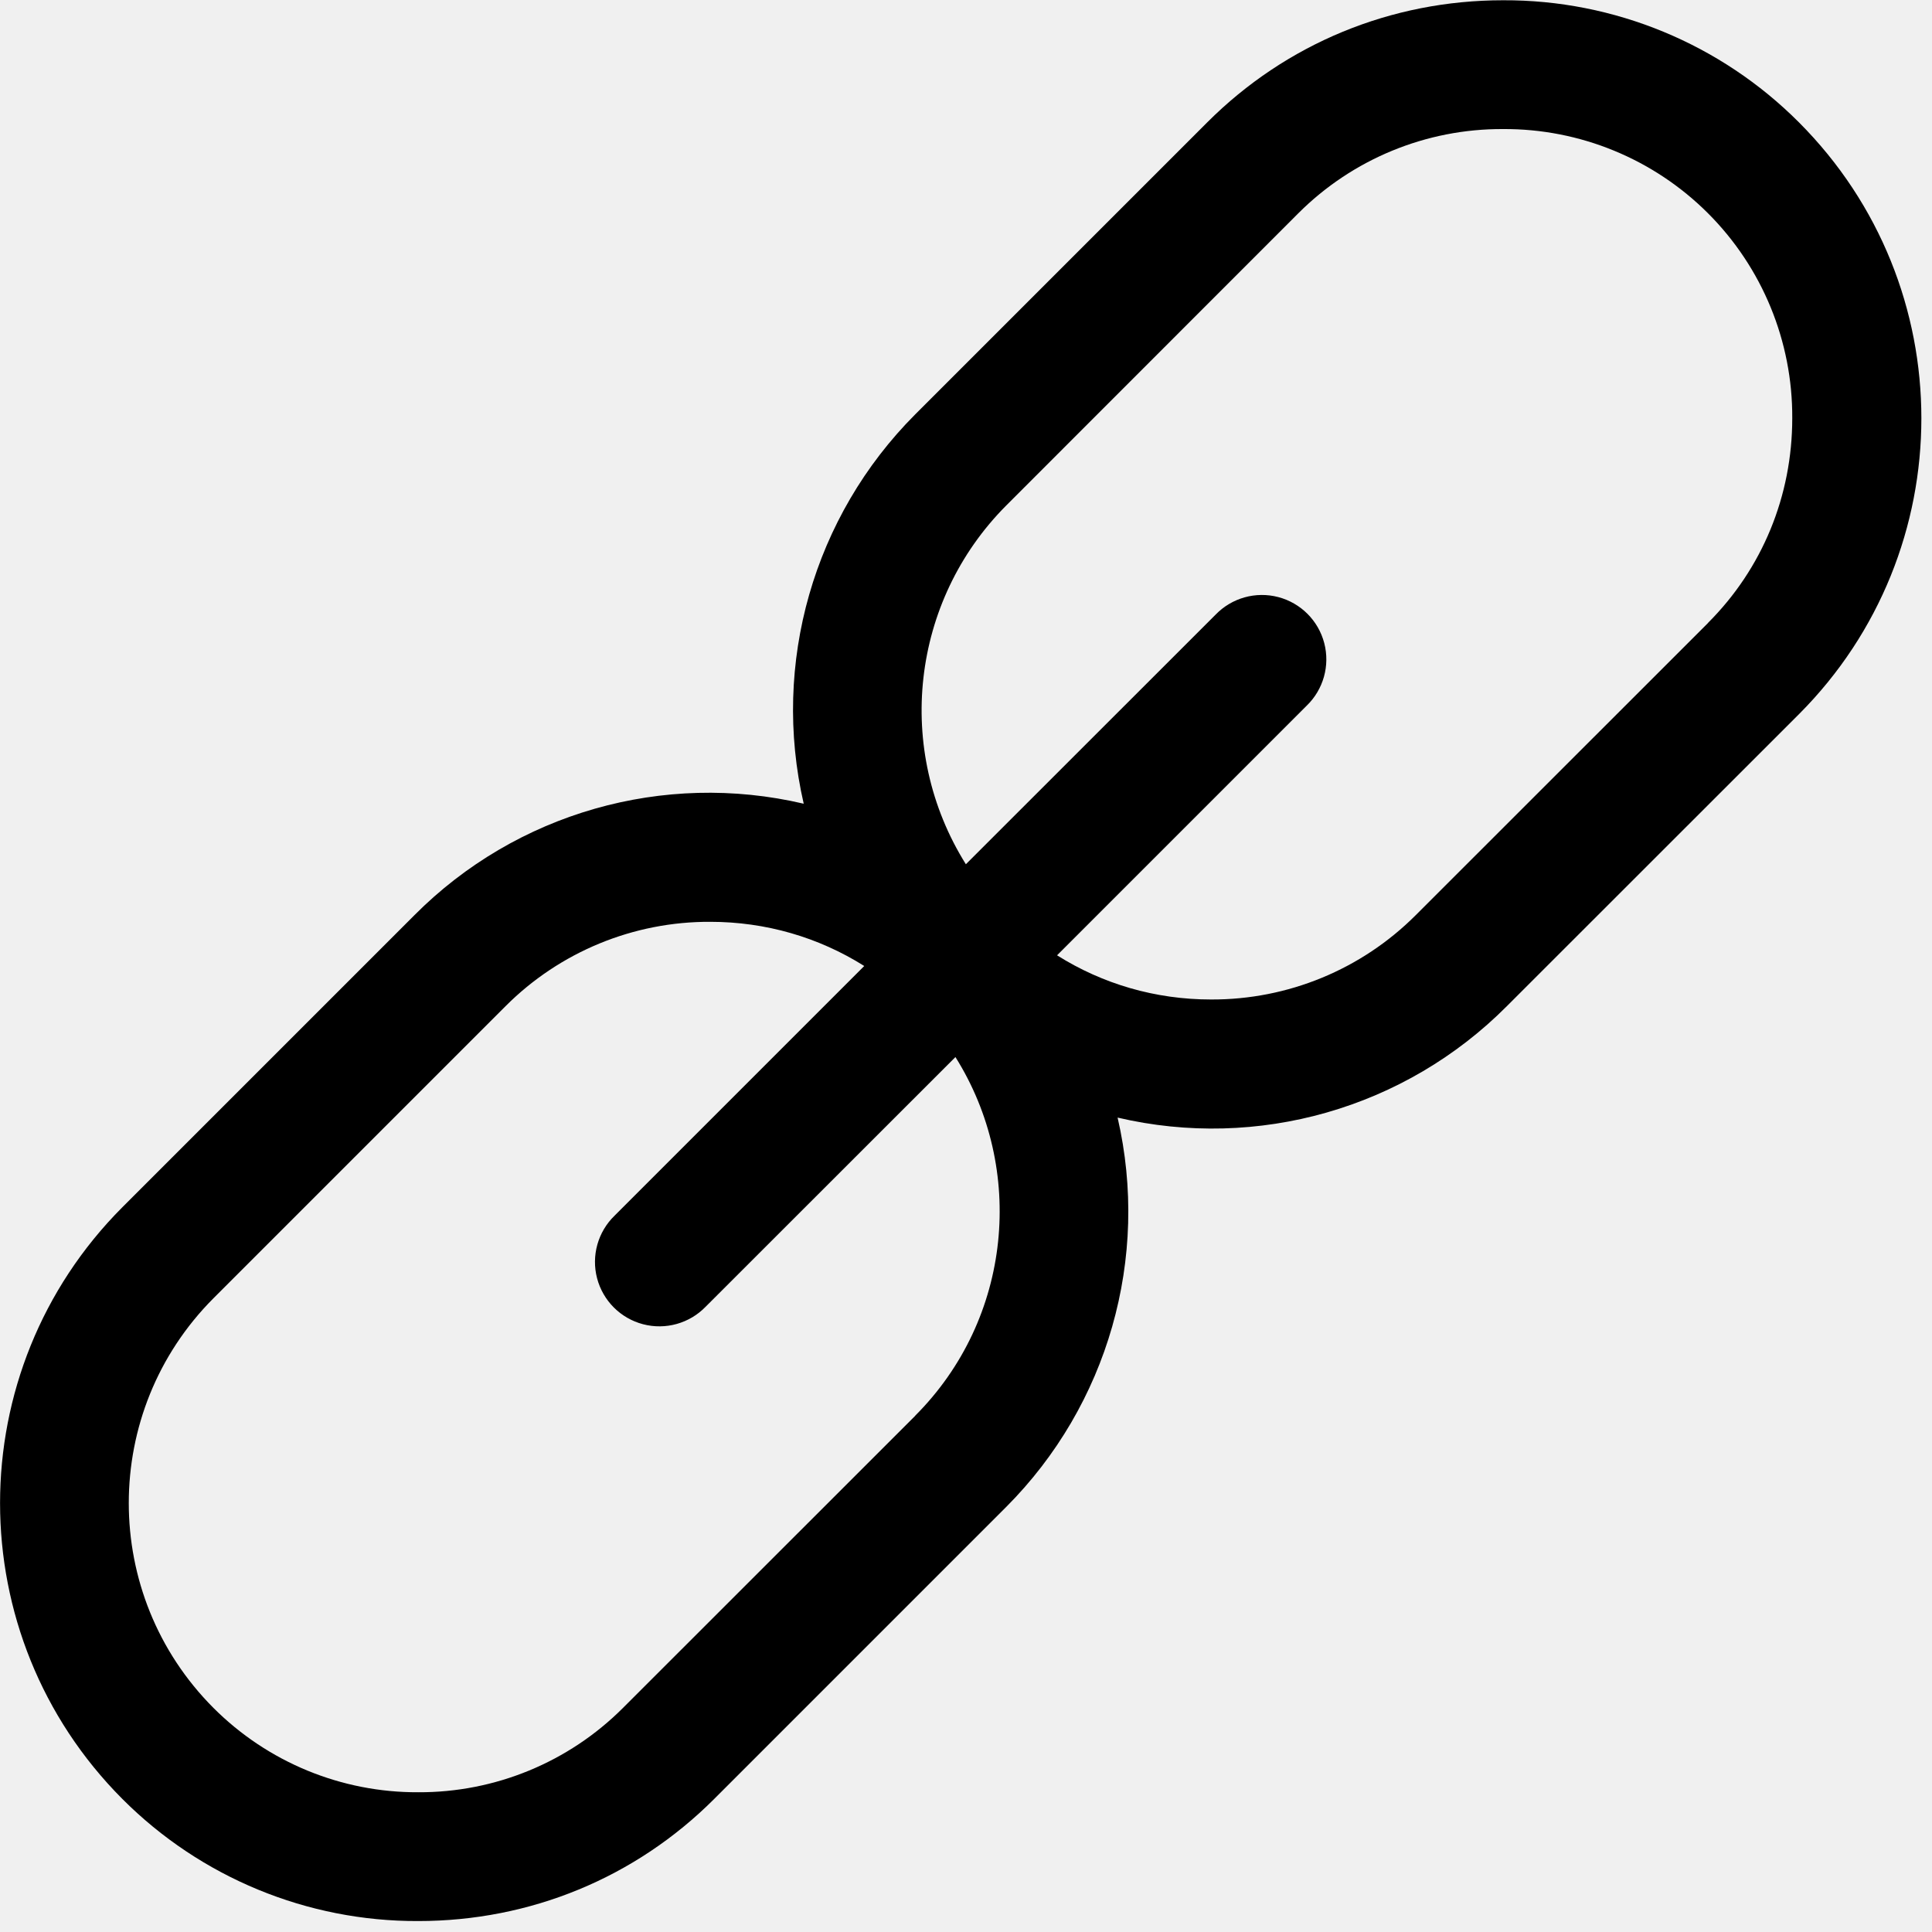
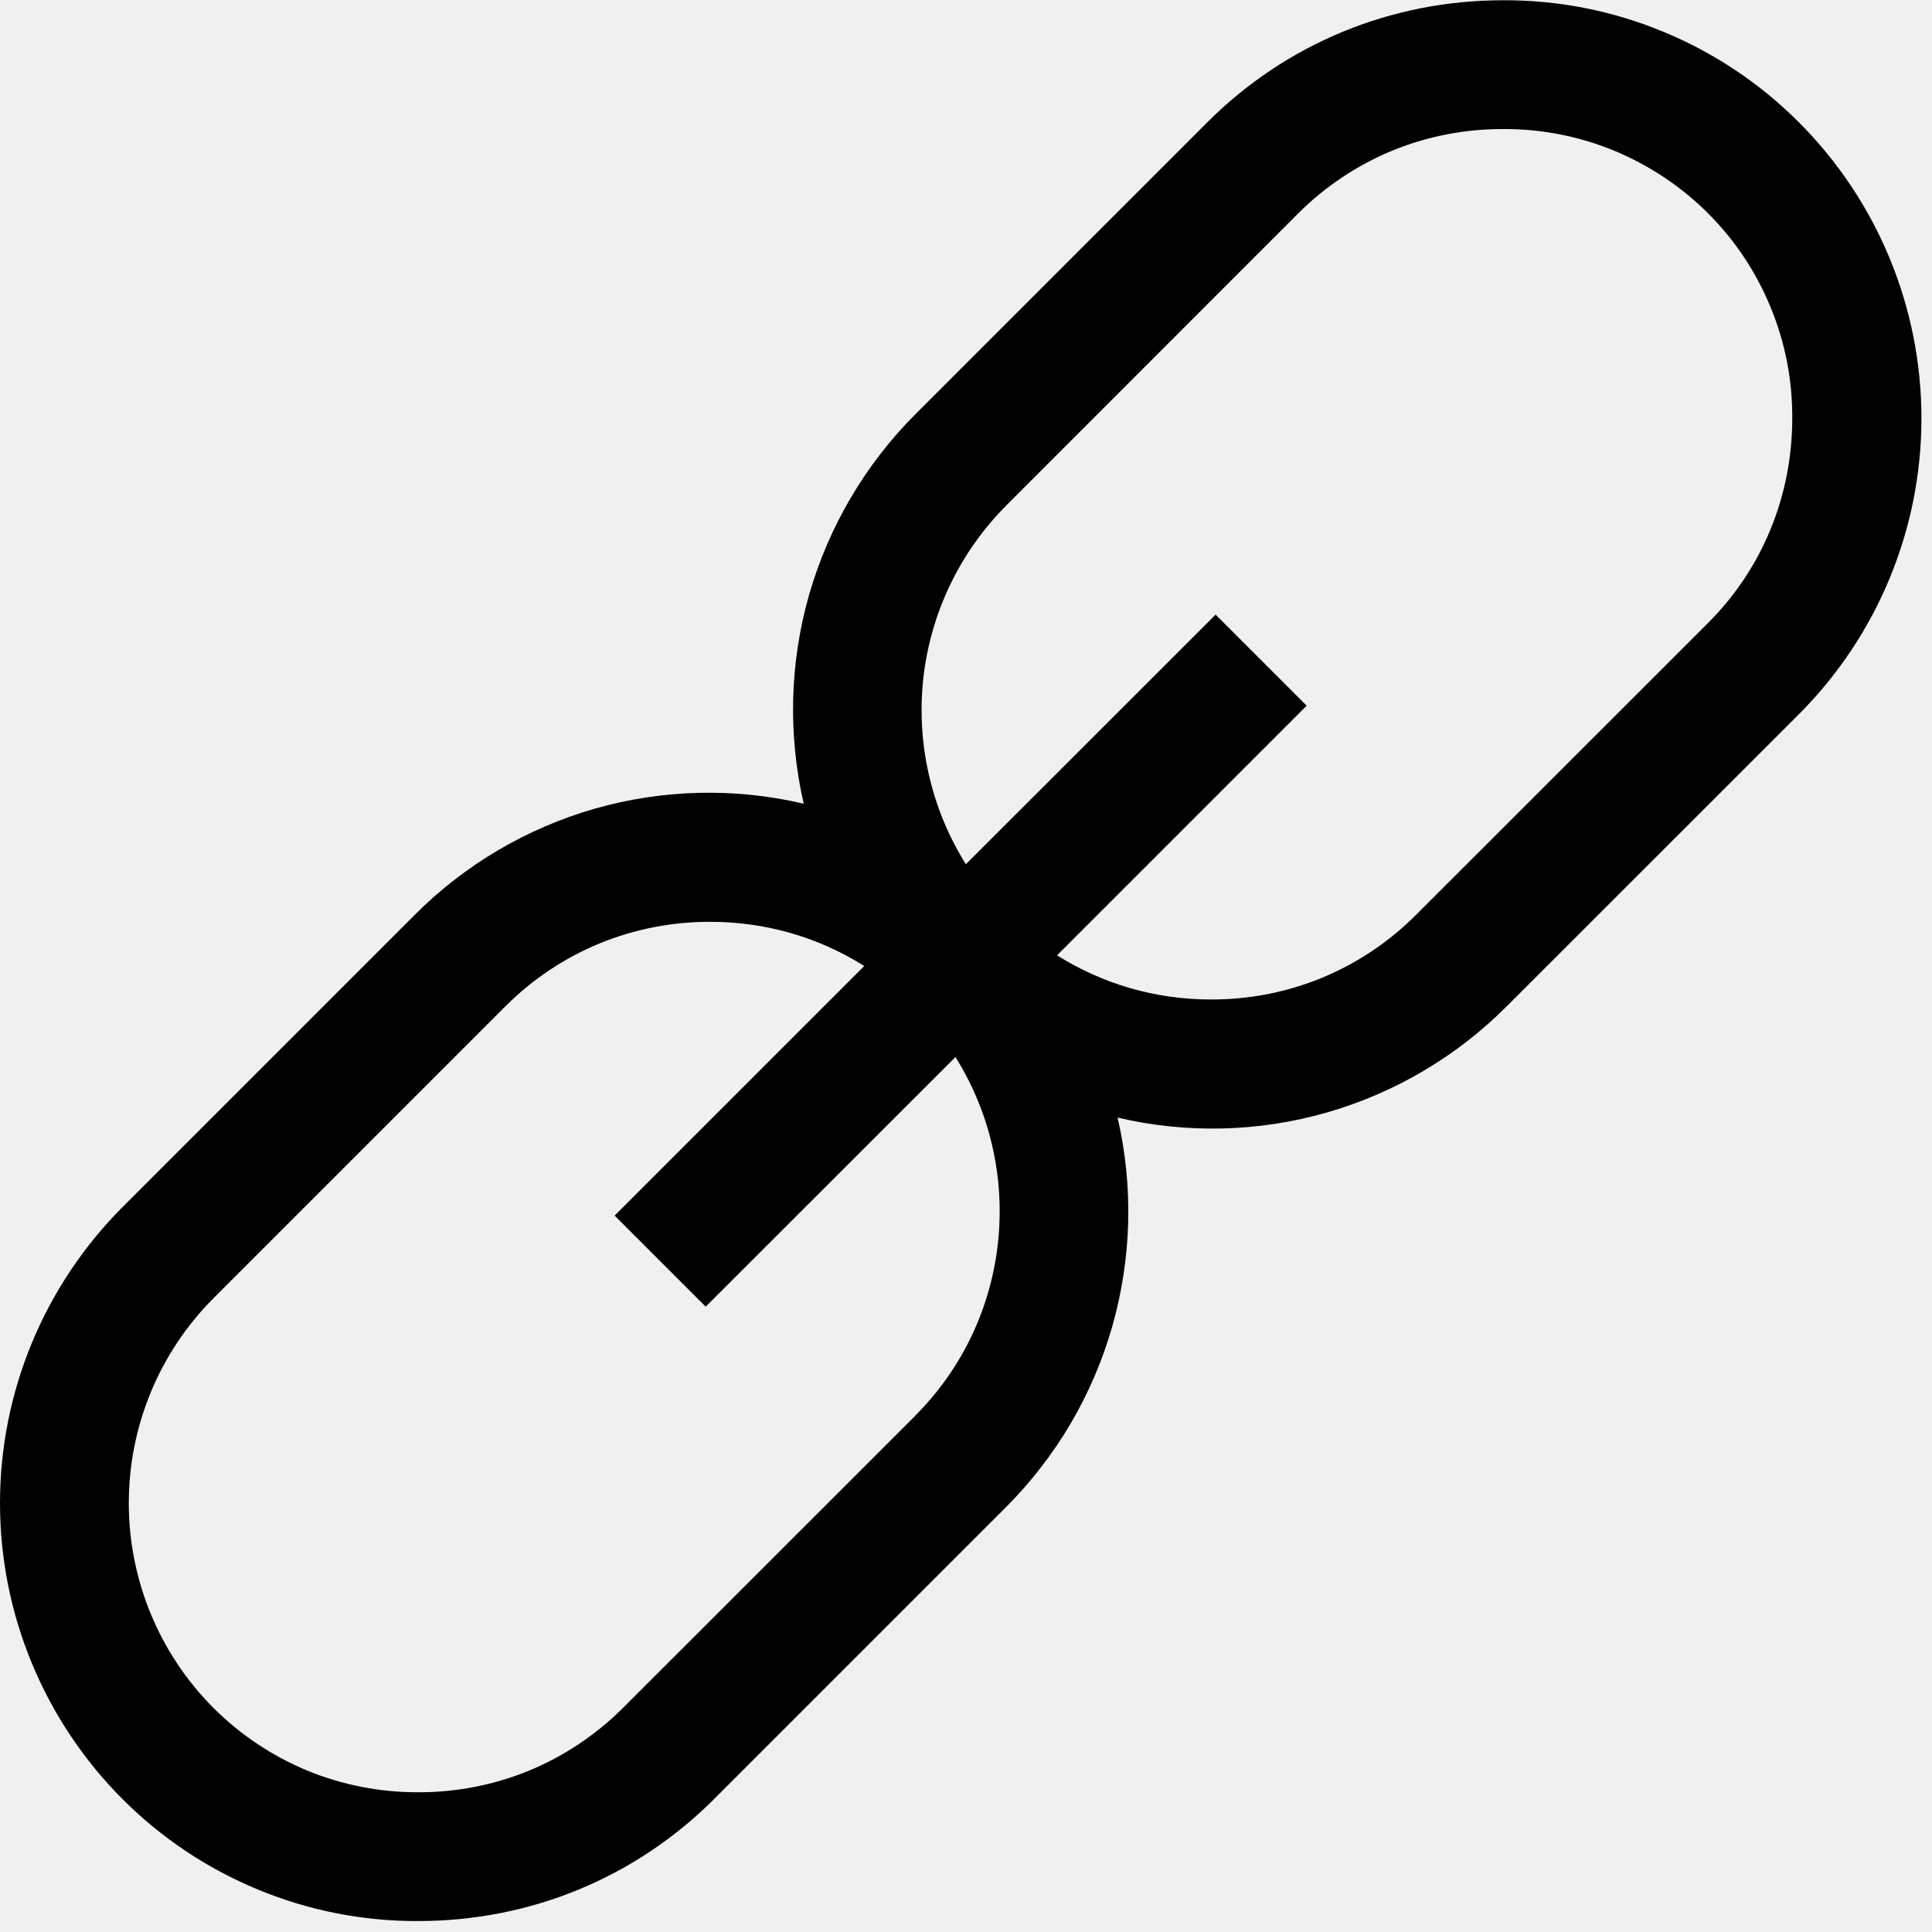
- <svg xmlns="http://www.w3.org/2000/svg" width="15" height="15">
-   <path d="M13.967.95A3.226 3.226 0 0 0 11.67.002c-.87 0-1.686.337-2.297.948L7.105 3.218A3.247 3.247 0 0 0 6.24 6.24a3.225 3.225 0 0 0-3.022.865L.95 9.373a3.253 3.253 0 0 0 0 4.594 3.226 3.226 0 0 0 2.297.948c.87 0 1.686-.336 2.298-.948L7.812 11.7a3.247 3.247 0 0 0 .865-3.023 3.225 3.225 0 0 0 3.022-.865l2.268-2.267a3.252 3.252 0 0 0 0-4.595zM7.105 10.993L4.837 13.26a2.233 2.233 0 0 1-1.59.655 2.233 2.233 0 0 1-1.59-.655 2.252 2.252 0 0 1 0-3.18l2.268-2.268a2.232 2.232 0 0 1 1.59-.655c.43 0 .841.12 1.195.343L4.772 9.438a.5.5 0 1 0 .707.707l1.939-1.938c.545.868.442 2.03-.313 2.785zm6.155-6.155l-2.268 2.267a2.233 2.233 0 0 1-1.59.655c-.431 0-.841-.12-1.195-.343l1.938-1.938a.5.5 0 1 0-.707-.707L7.499 6.71a2.252 2.252 0 0 1 .313-2.785l2.267-2.268a2.233 2.233 0 0 1 1.59-.655 2.233 2.233 0 0 1 2.246 2.245c0 .603-.232 1.168-.655 1.59z" fill="#000" fill-rule="evenodd" />
+ <svg xmlns="http://www.w3.org/2000/svg" width="15" height="15" viewBox="0 0 15 15" fill="none">
+   <g clip-path="url(#clip0_711_41)">
+     <path fill-rule="evenodd" clip-rule="evenodd" d="M13.967 0.95C13.666 0.648 13.308 0.409 12.913 0.246C12.519 0.083 12.097 0 11.67 0.002C10.8 0.002 9.984 0.339 9.373 0.95L7.105 3.218C6.717 3.607 6.434 4.089 6.282 4.617C6.131 5.146 6.117 5.704 6.24 6.24C5.704 6.114 5.145 6.128 4.616 6.279C4.088 6.431 3.606 6.715 3.218 7.105L0.95 9.373C0.342 9.983 0 10.809 0 11.67C0 12.531 0.342 13.357 0.95 13.967C1.251 14.269 1.609 14.508 2.004 14.671C2.398 14.834 2.82 14.917 3.247 14.915C4.117 14.915 4.933 14.579 5.545 13.967L7.812 11.7C8.2 11.311 8.484 10.829 8.635 10.3C8.786 9.771 8.801 9.213 8.677 8.677C9.213 8.803 9.772 8.789 10.3 8.638C10.829 8.486 11.311 8.202 11.699 7.812L13.967 5.545C14.576 4.935 14.918 4.109 14.918 3.248C14.918 2.386 14.576 1.56 13.967 0.95ZM7.105 10.993L4.837 13.26C4.628 13.469 4.38 13.634 4.108 13.747C3.835 13.859 3.542 13.916 3.247 13.915C2.952 13.916 2.659 13.859 2.386 13.747C2.114 13.634 1.866 13.469 1.657 13.26C1.236 12.838 1 12.266 1 11.67C1 11.074 1.236 10.502 1.657 10.08L3.925 7.812C4.134 7.603 4.381 7.438 4.654 7.325C4.927 7.213 5.22 7.156 5.515 7.157C5.945 7.157 6.356 7.277 6.71 7.5L4.772 9.438L5.479 10.145L7.418 8.207C7.963 9.075 7.86 10.237 7.105 10.992V10.993ZM13.26 4.838L10.992 7.105C10.783 7.314 10.536 7.479 10.263 7.592C9.99 7.704 9.697 7.761 9.402 7.76C8.971 7.76 8.561 7.64 8.207 7.417L10.145 5.479L9.438 4.772L7.499 6.71C7.229 6.279 7.113 5.769 7.169 5.263C7.226 4.757 7.453 4.286 7.812 3.925L10.079 1.657C10.288 1.448 10.536 1.283 10.808 1.17C11.081 1.058 11.374 1.001 11.669 1.002C11.964 1 12.257 1.057 12.53 1.169C12.803 1.282 13.052 1.447 13.261 1.656C13.47 1.864 13.635 2.113 13.747 2.386C13.86 2.659 13.917 2.952 13.915 3.247C13.915 3.85 13.683 4.416 13.26 4.838Z" fill="black" />
+   </g>
+   <defs>
+     <clipPath id="clip0_711_41">
+       <rect width="15" height="15" fill="white" />
+     </clipPath>
+   </defs>
</svg>
